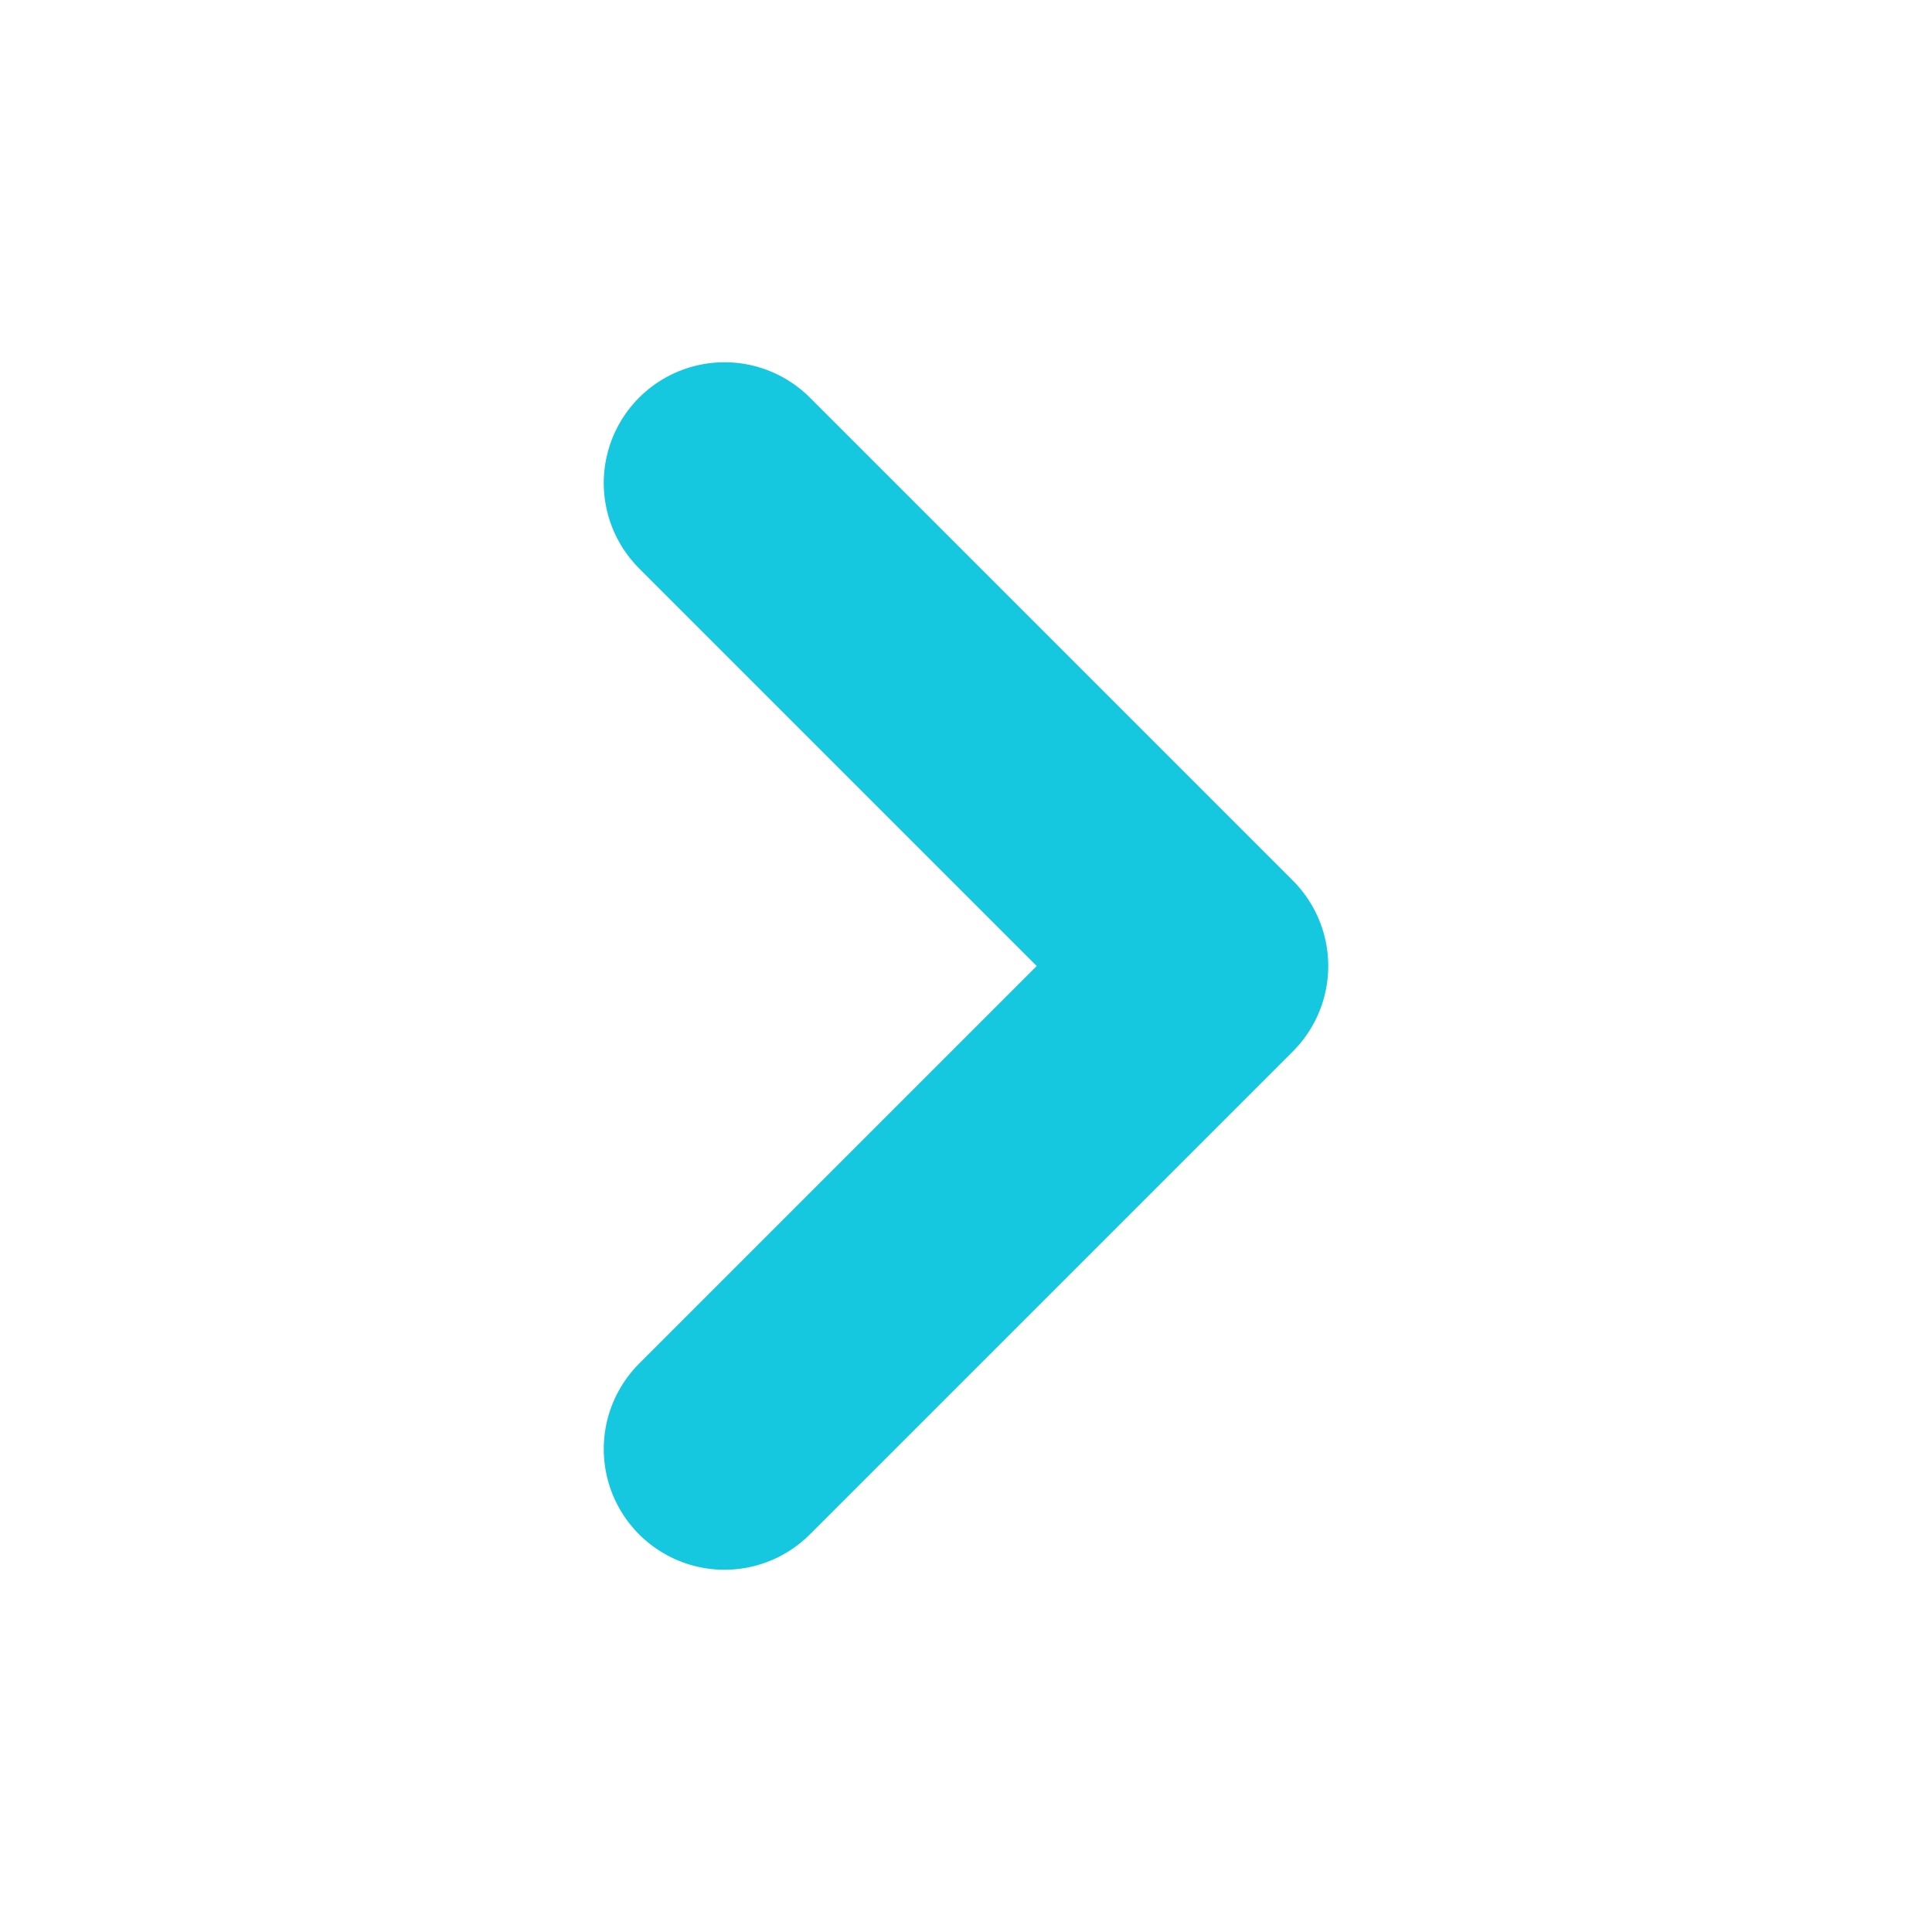
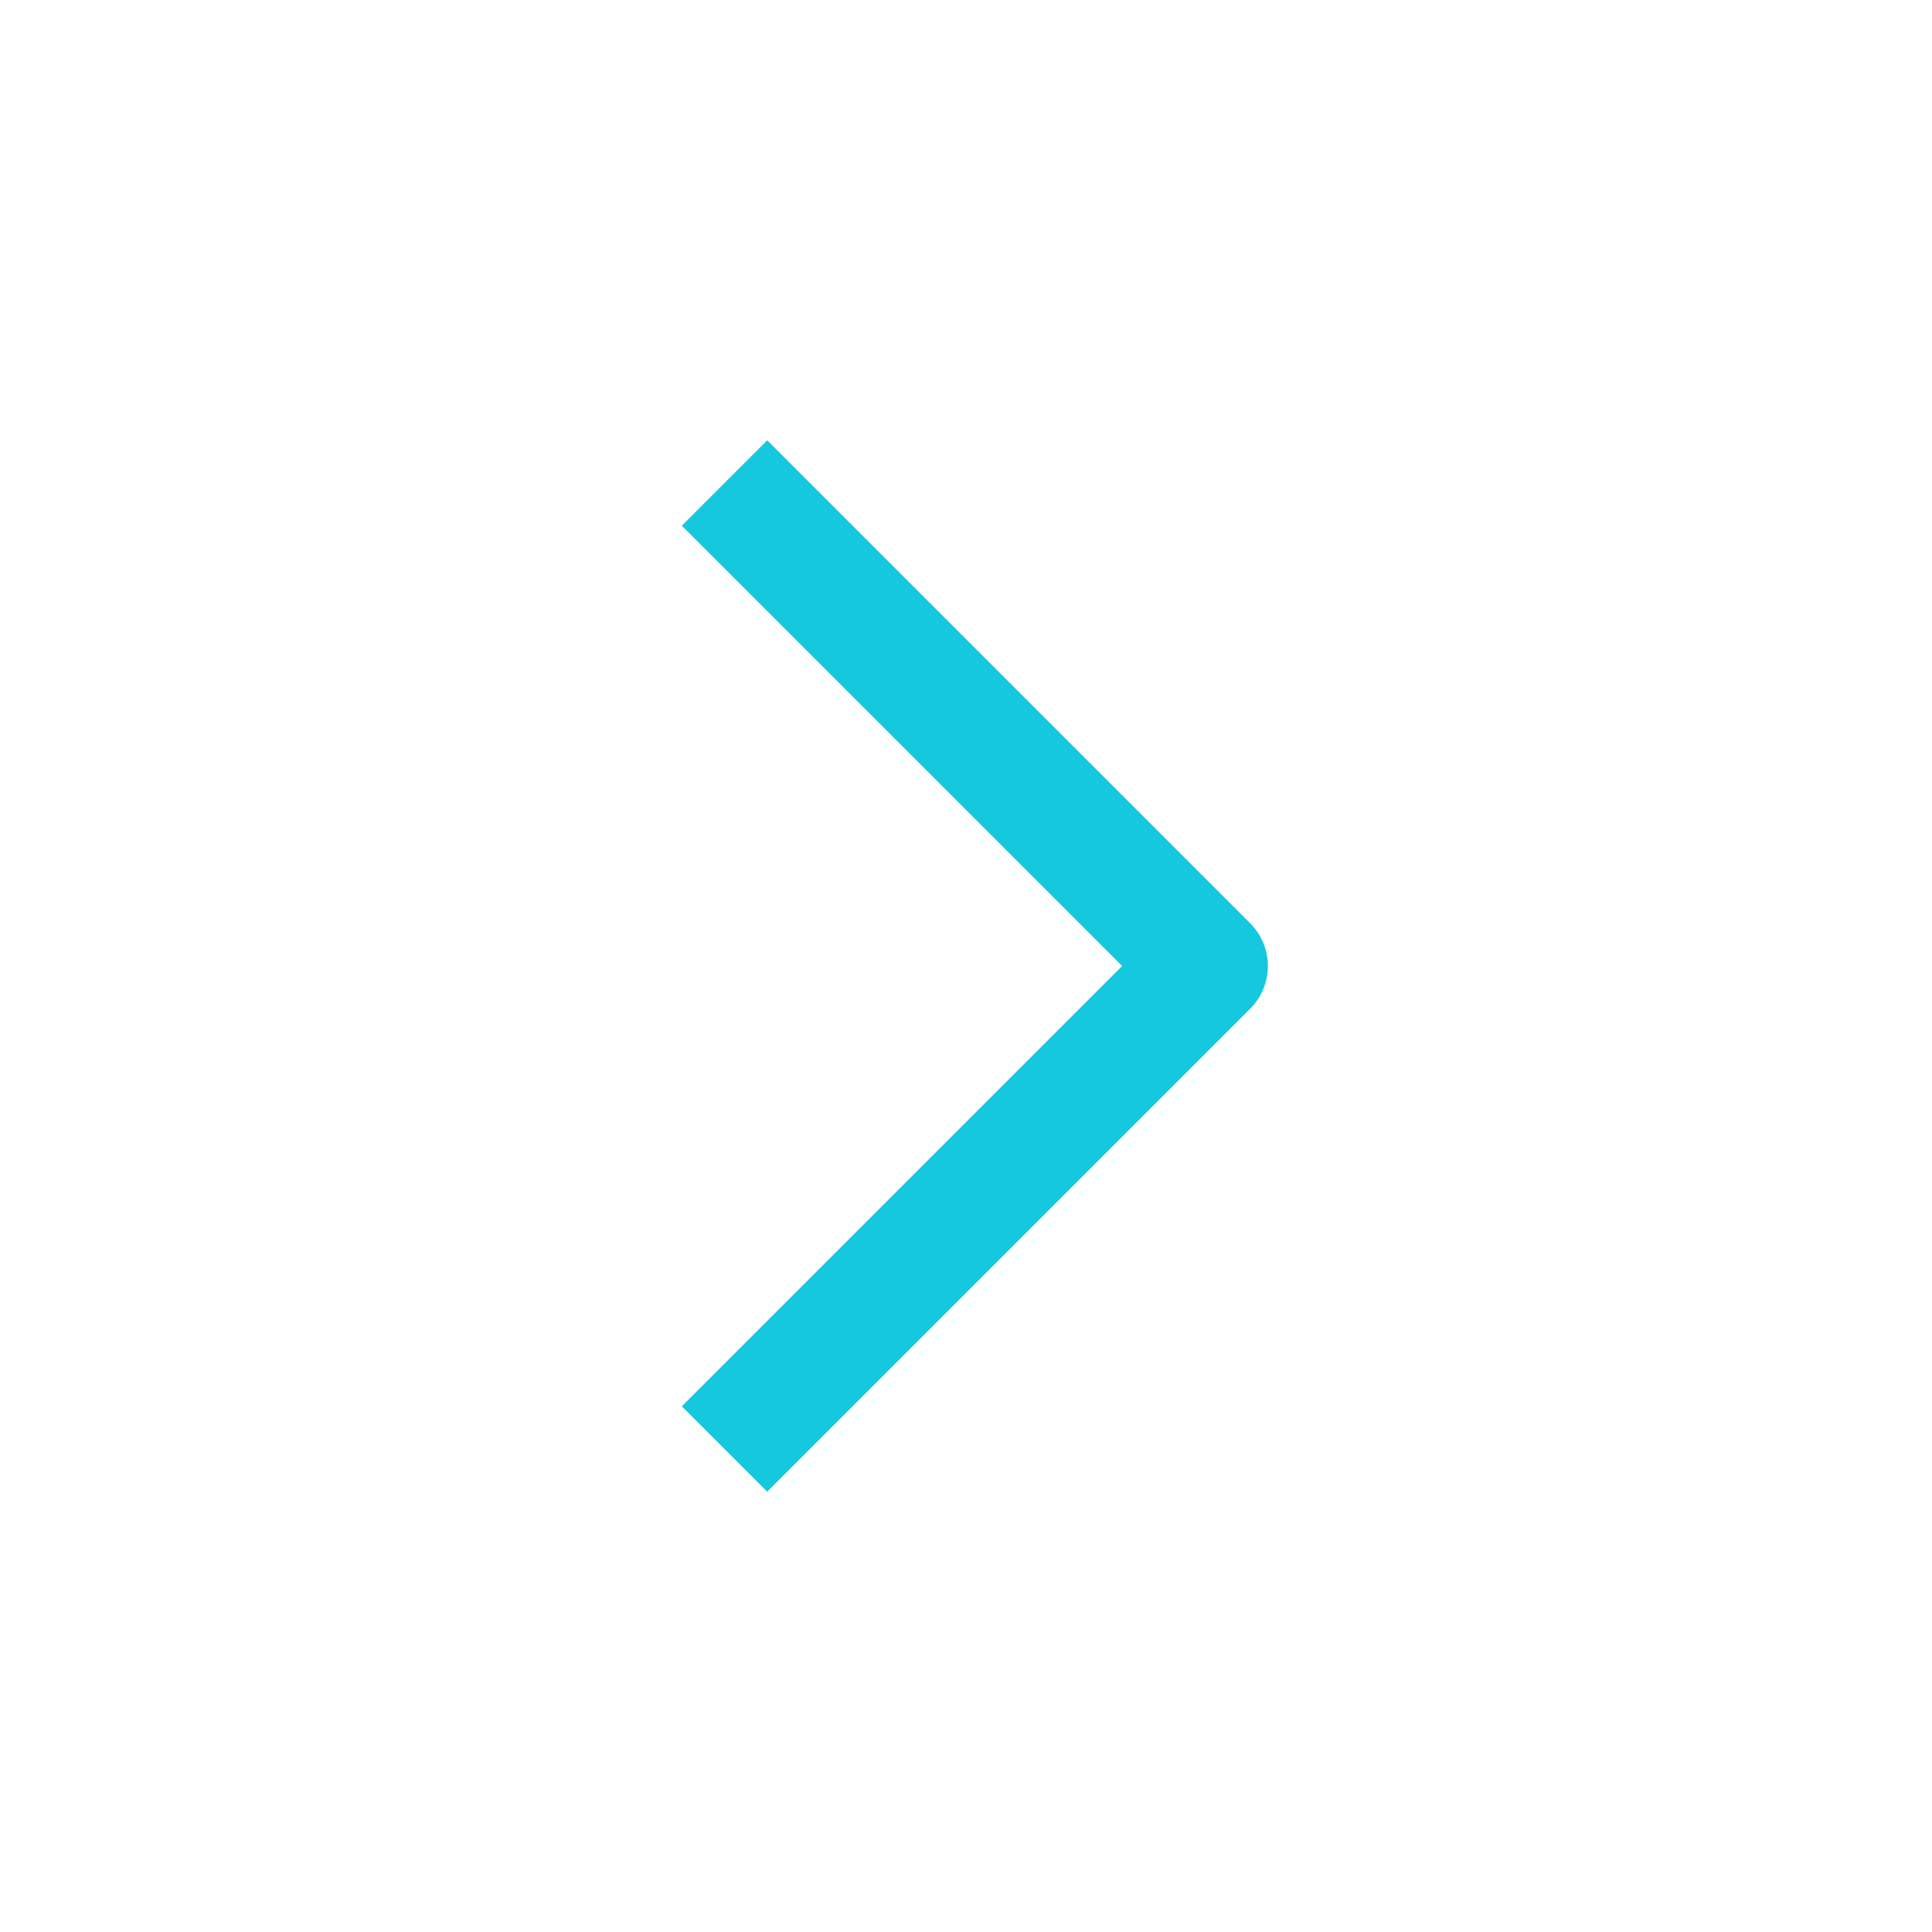
<svg xmlns="http://www.w3.org/2000/svg" width="16" height="16" viewBox="0 0 16 16" fill="none">
-   <path d="M6 12L10 8L6 4" stroke="#15C8E0" stroke-width="2" stroke-linecap="round" stroke-linejoin="round" />
+   <path d="M6 12L10 8L6 4" stroke="#15C8E0" strokeWidth="2" strokeLinecap="round" stroke-linejoin="round" />
</svg>
